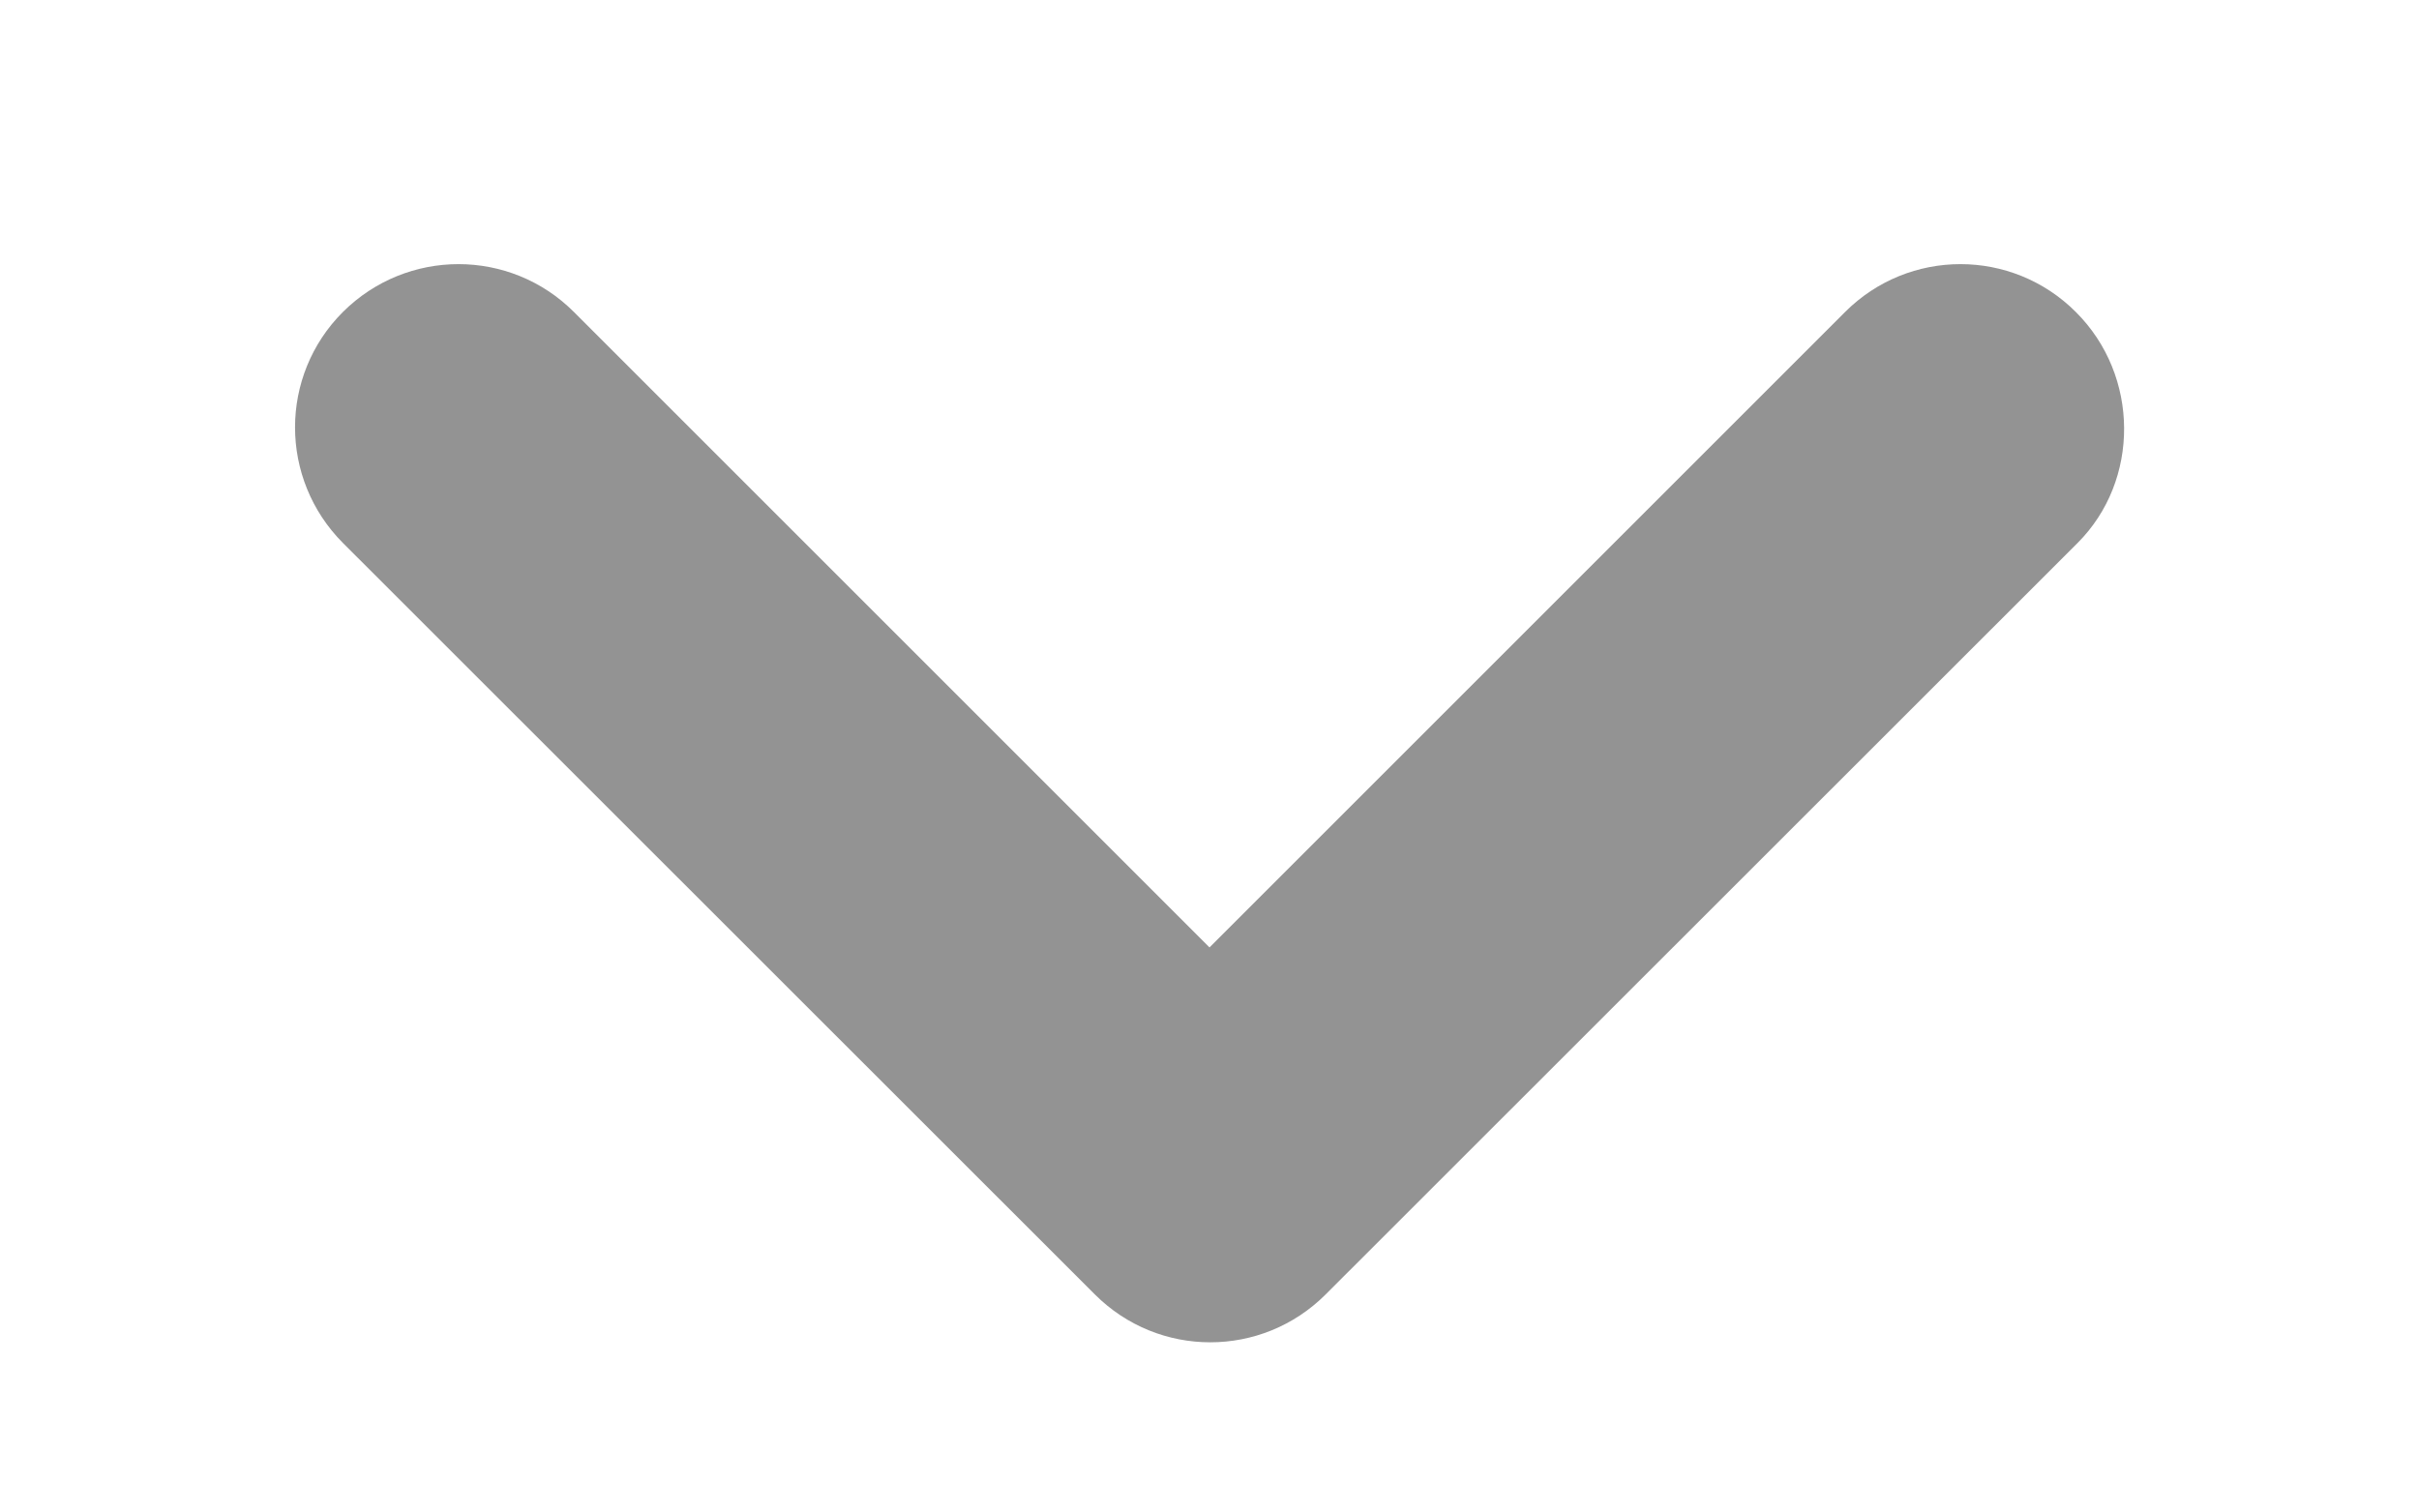
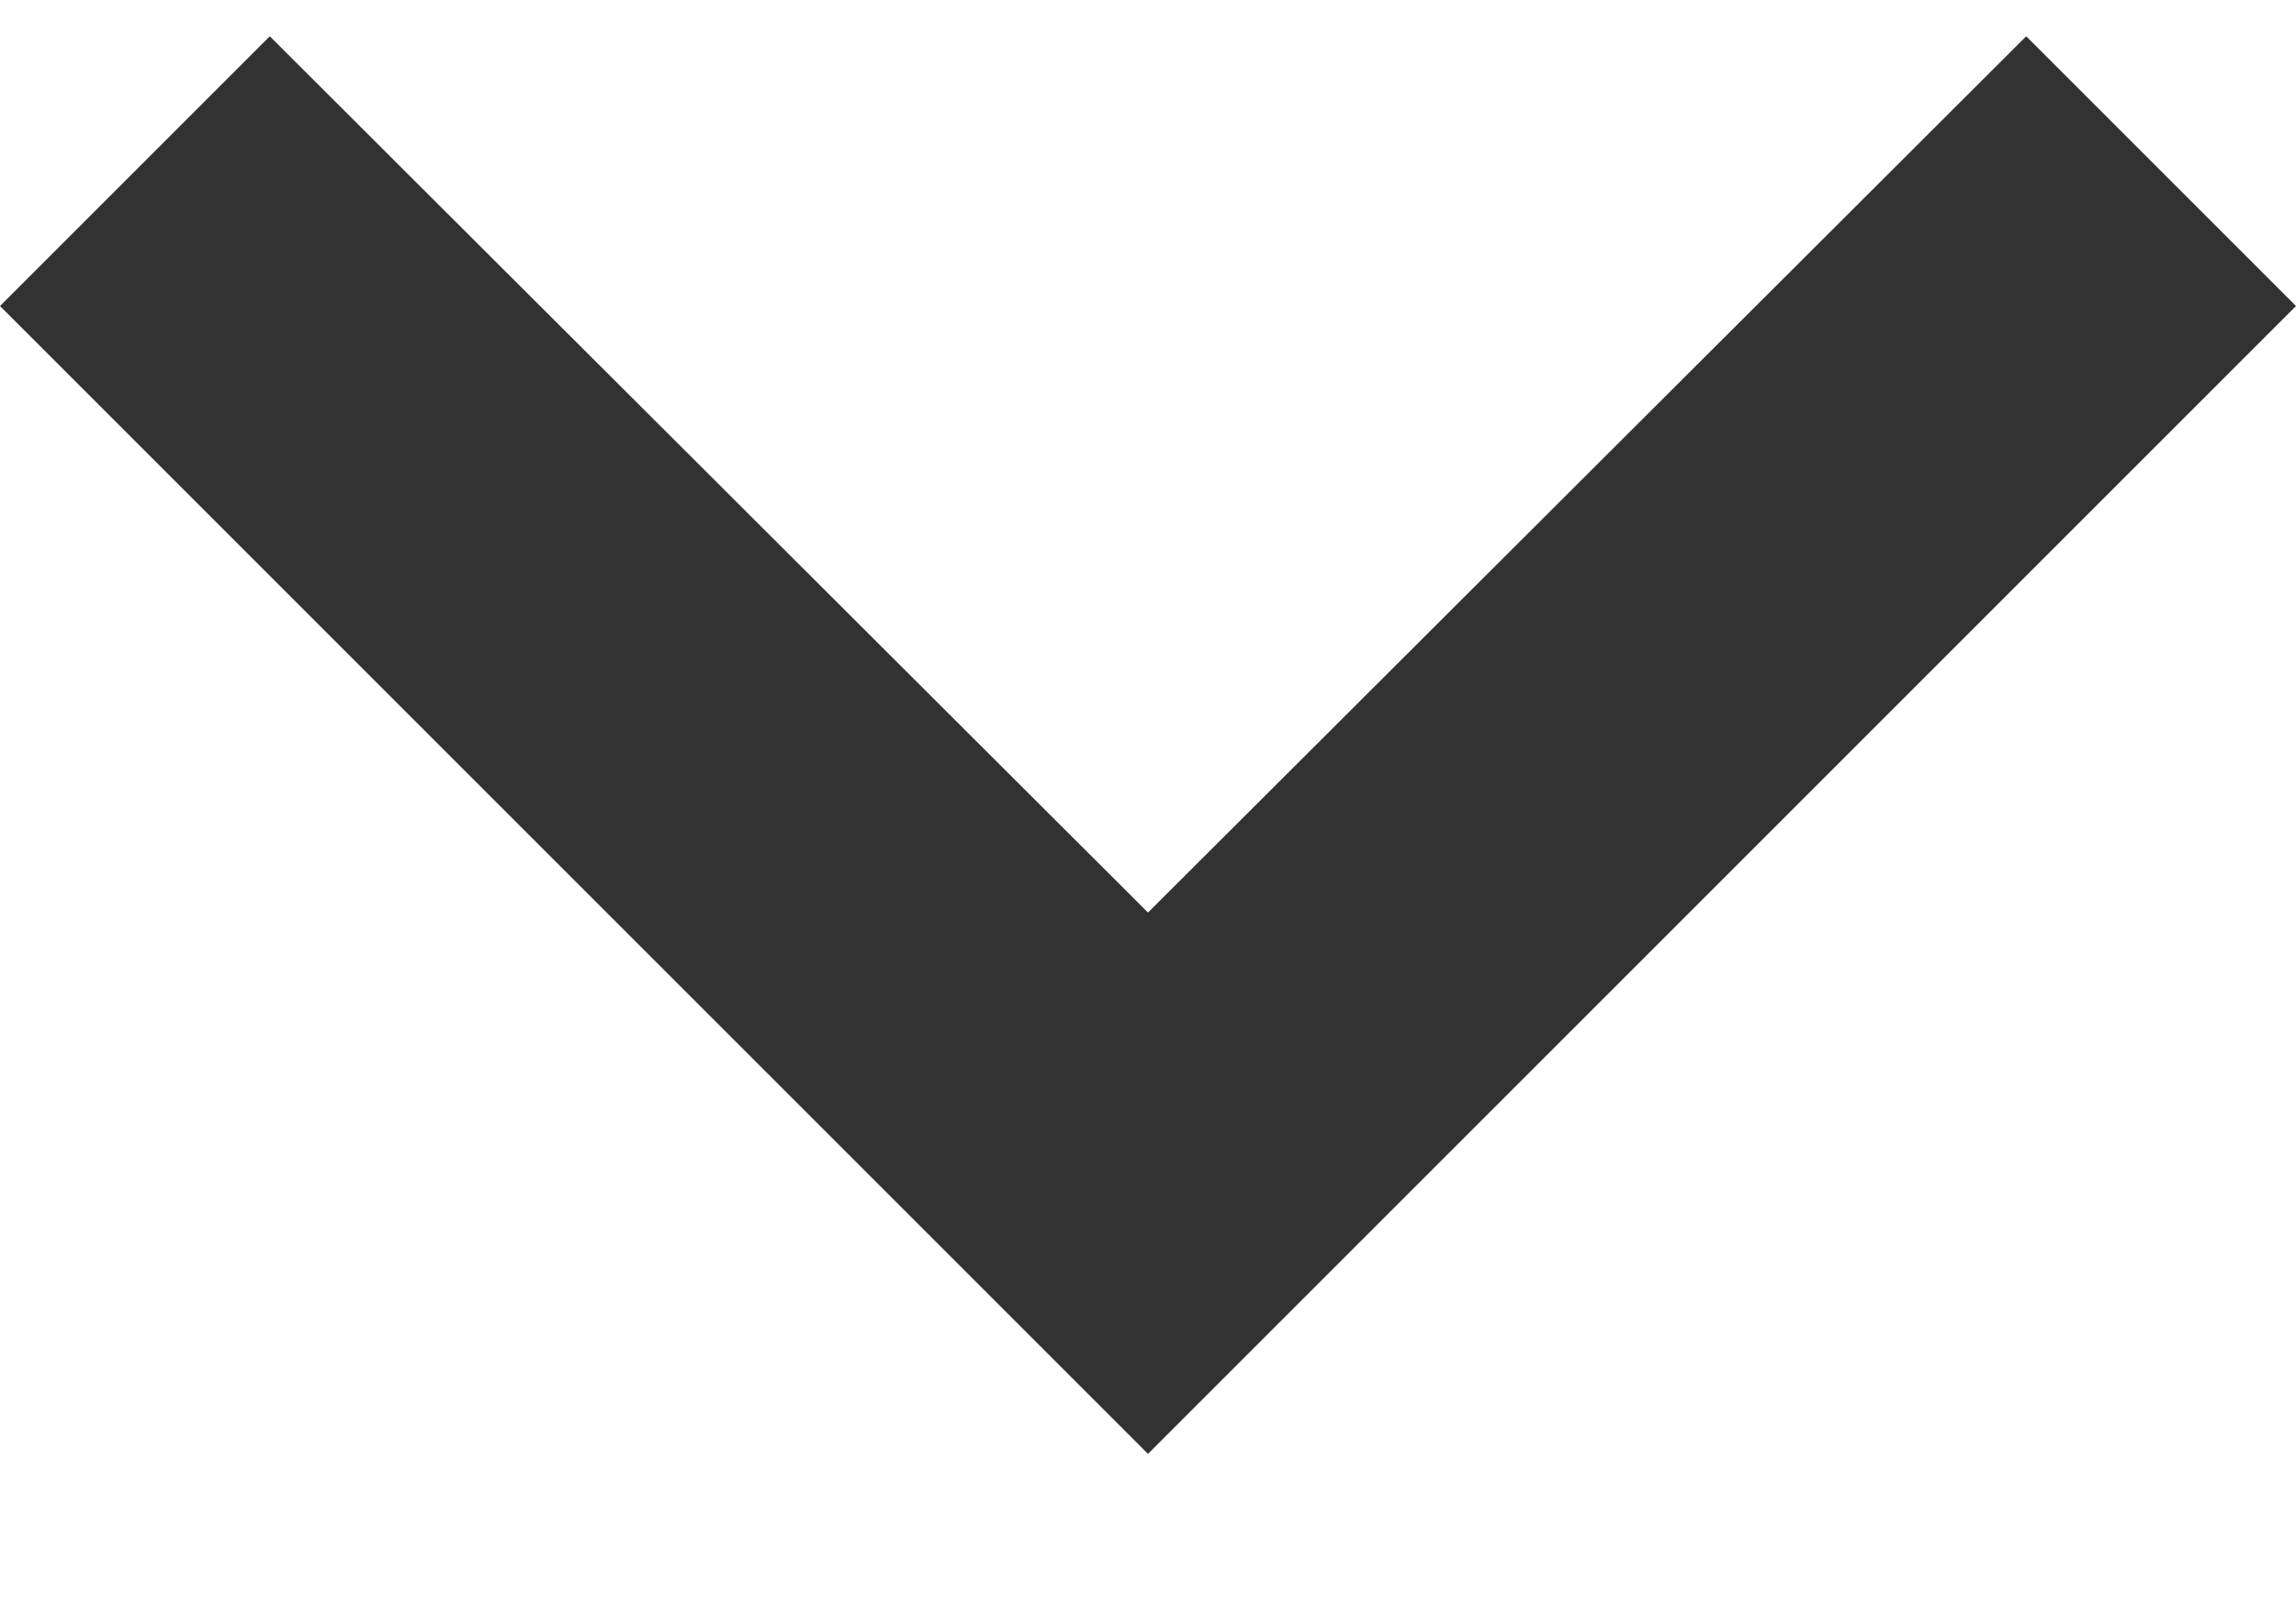
- <svg xmlns="http://www.w3.org/2000/svg" width="8" height="5" viewBox="0 0 8 5" fill="none">
-   <path d="M6.865 1.032C6.654 0.821 6.313 0.821 6.102 1.032L4 3.134L1.898 1.032C1.687 0.821 1.346 0.821 1.134 1.032C0.923 1.243 0.923 1.584 1.134 1.796L3.621 4.282C3.832 4.493 4.173 4.493 4.384 4.282L6.871 1.796C7.077 1.59 7.077 1.243 6.865 1.032Z" fill="#939393" />
+ <svg xmlns="http://www.w3.org/2000/svg" width="10" height="7" viewBox="0 0 10 7" fill="none">
+   <path d="M5 6.333L10 1.333L8.825 0.158L5 3.975L1.175 0.158L4.37114e-07 1.333L5 6.333Z" fill="#323232" />
</svg>
